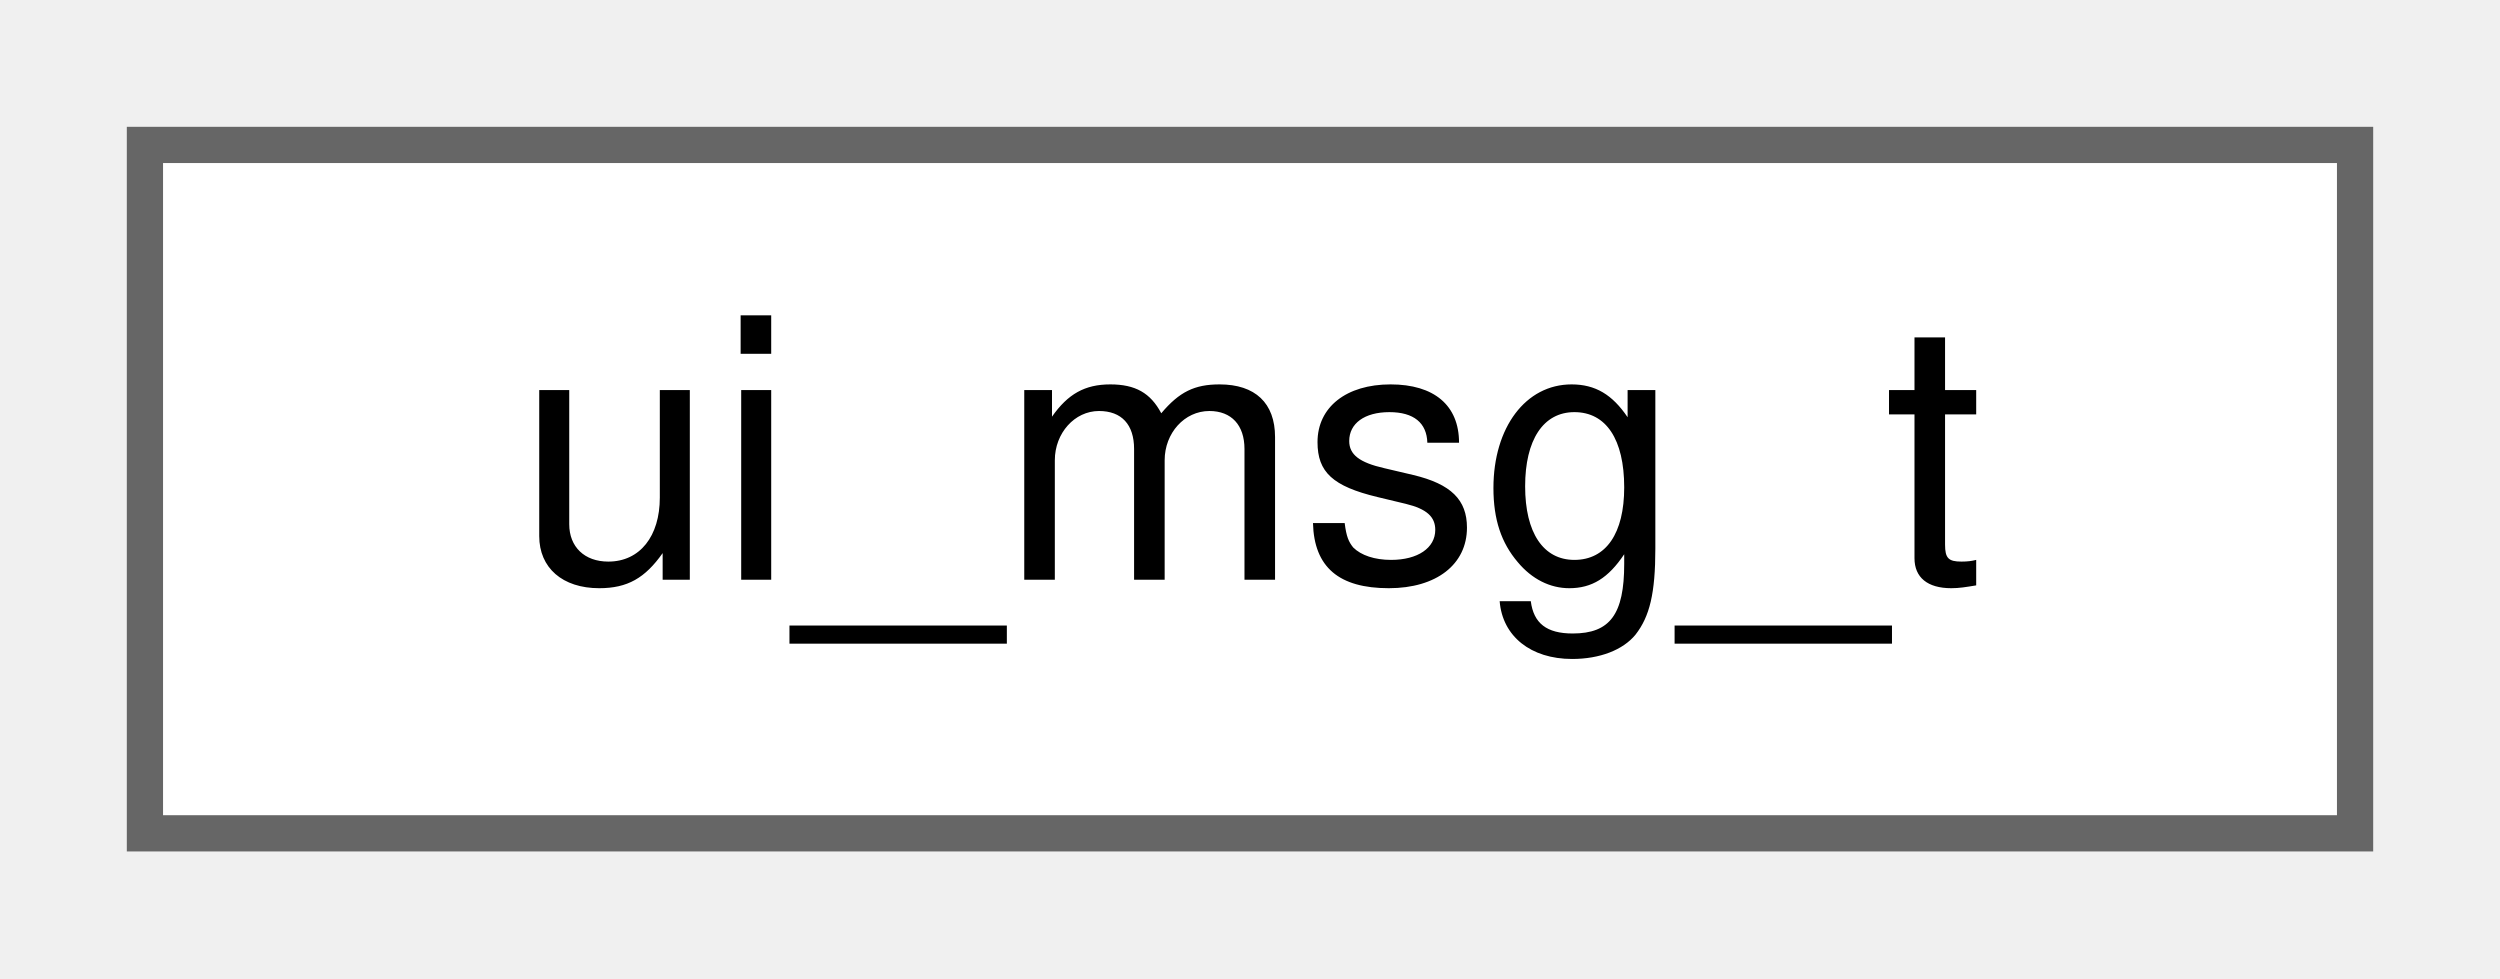
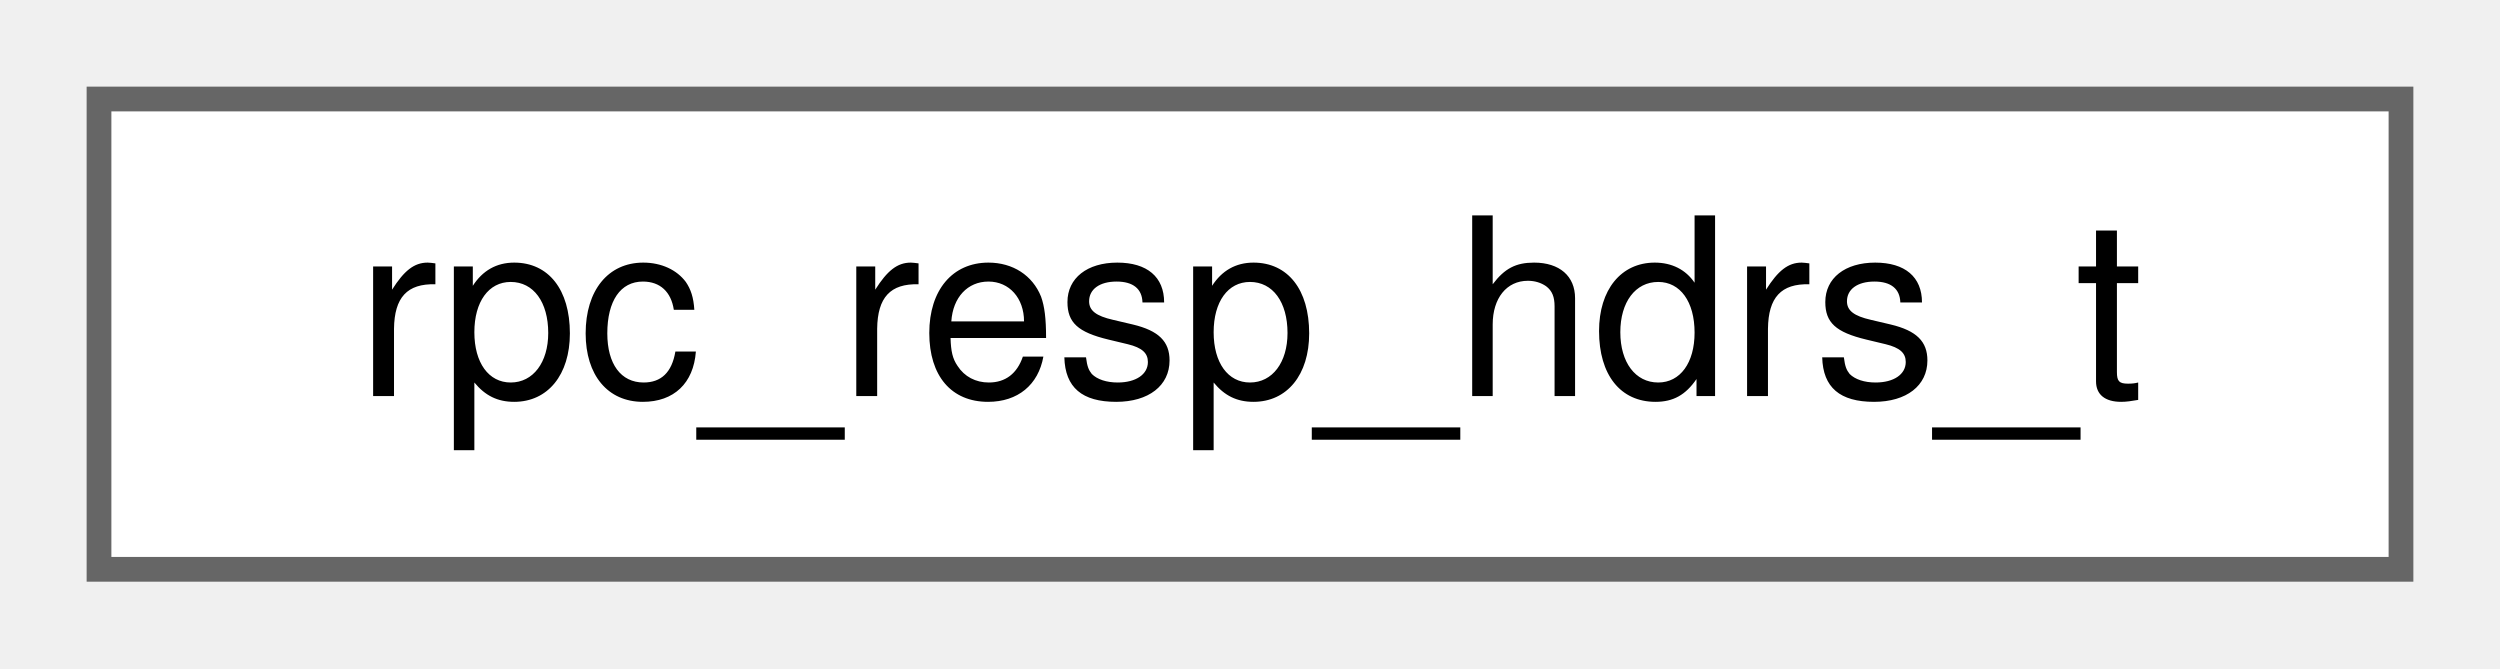
- <svg xmlns="http://www.w3.org/2000/svg" xmlns:xlink="http://www.w3.org/1999/xlink" width="69pt" height="27pt" viewBox="0.00 0.00 69.00 27.00">
+ <svg xmlns="http://www.w3.org/2000/svg" xmlns:xlink="http://www.w3.org/1999/xlink" width="101pt" height="27pt" viewBox="0.00 0.00 101.00 27.00">
  <g id="graph0" class="graph" transform="scale(1 1) rotate(0) translate(4 23)">
    <g id="Node000000" class="node">
      <g id="a_Node000000">
-         <a xlink:href="structui__msg__t.html" target="_top" xlink:title=" ">
-           <polygon fill="white" stroke="#666666" points="61,-19 0,-19 0,0 61,0 61,-19" />
-           <text text-anchor="middle" x="30.5" y="-7" font-family="Helvetica,sans-Serif" font-size="10.00">ui_msg_t</text>
+         <a xlink:href="structrpc__resp__hdrs__t.html" target="_top" xlink:title="Response headers captured during fetch (see http_event_cb).">
+           <polygon fill="white" stroke="#666666" points="93,-19 0,-19 0,0 93,0 93,-19" />
+           <text text-anchor="middle" x="46.5" y="-7" font-family="Helvetica,sans-Serif" font-size="10.00">rpc_resp_hdrs_t</text>
        </a>
      </g>
    </g>
  </g>
</svg>
